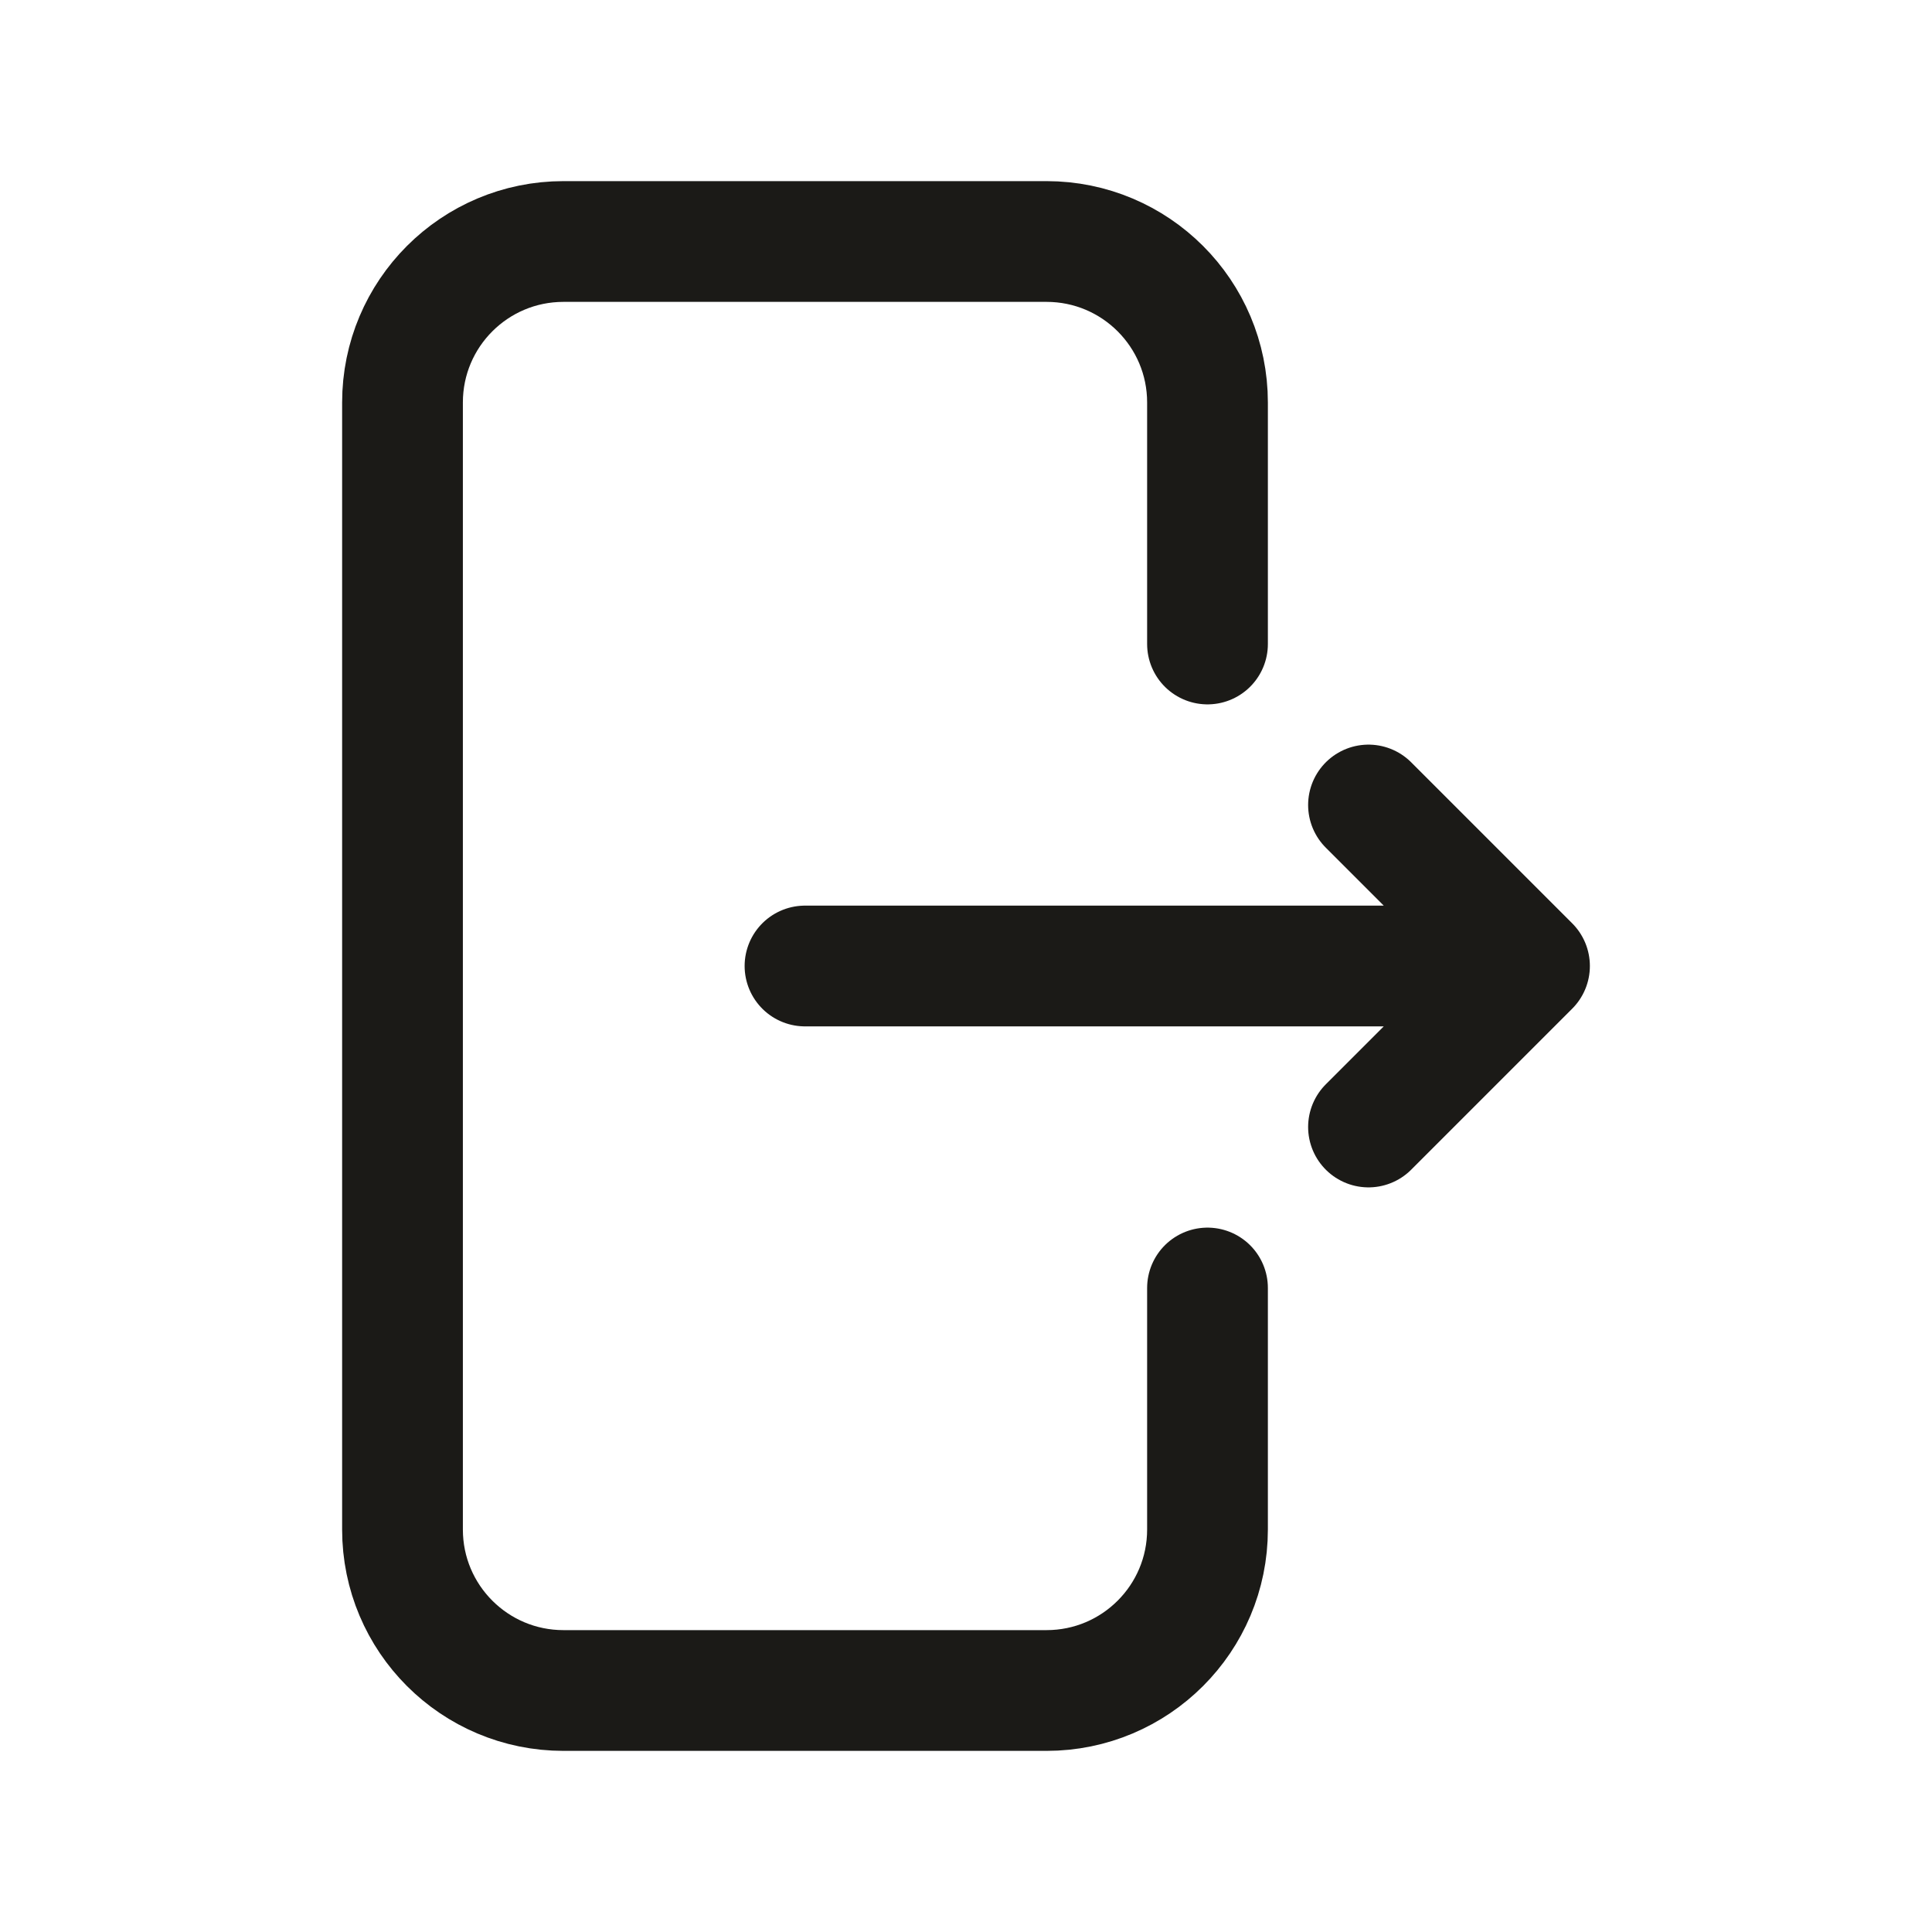
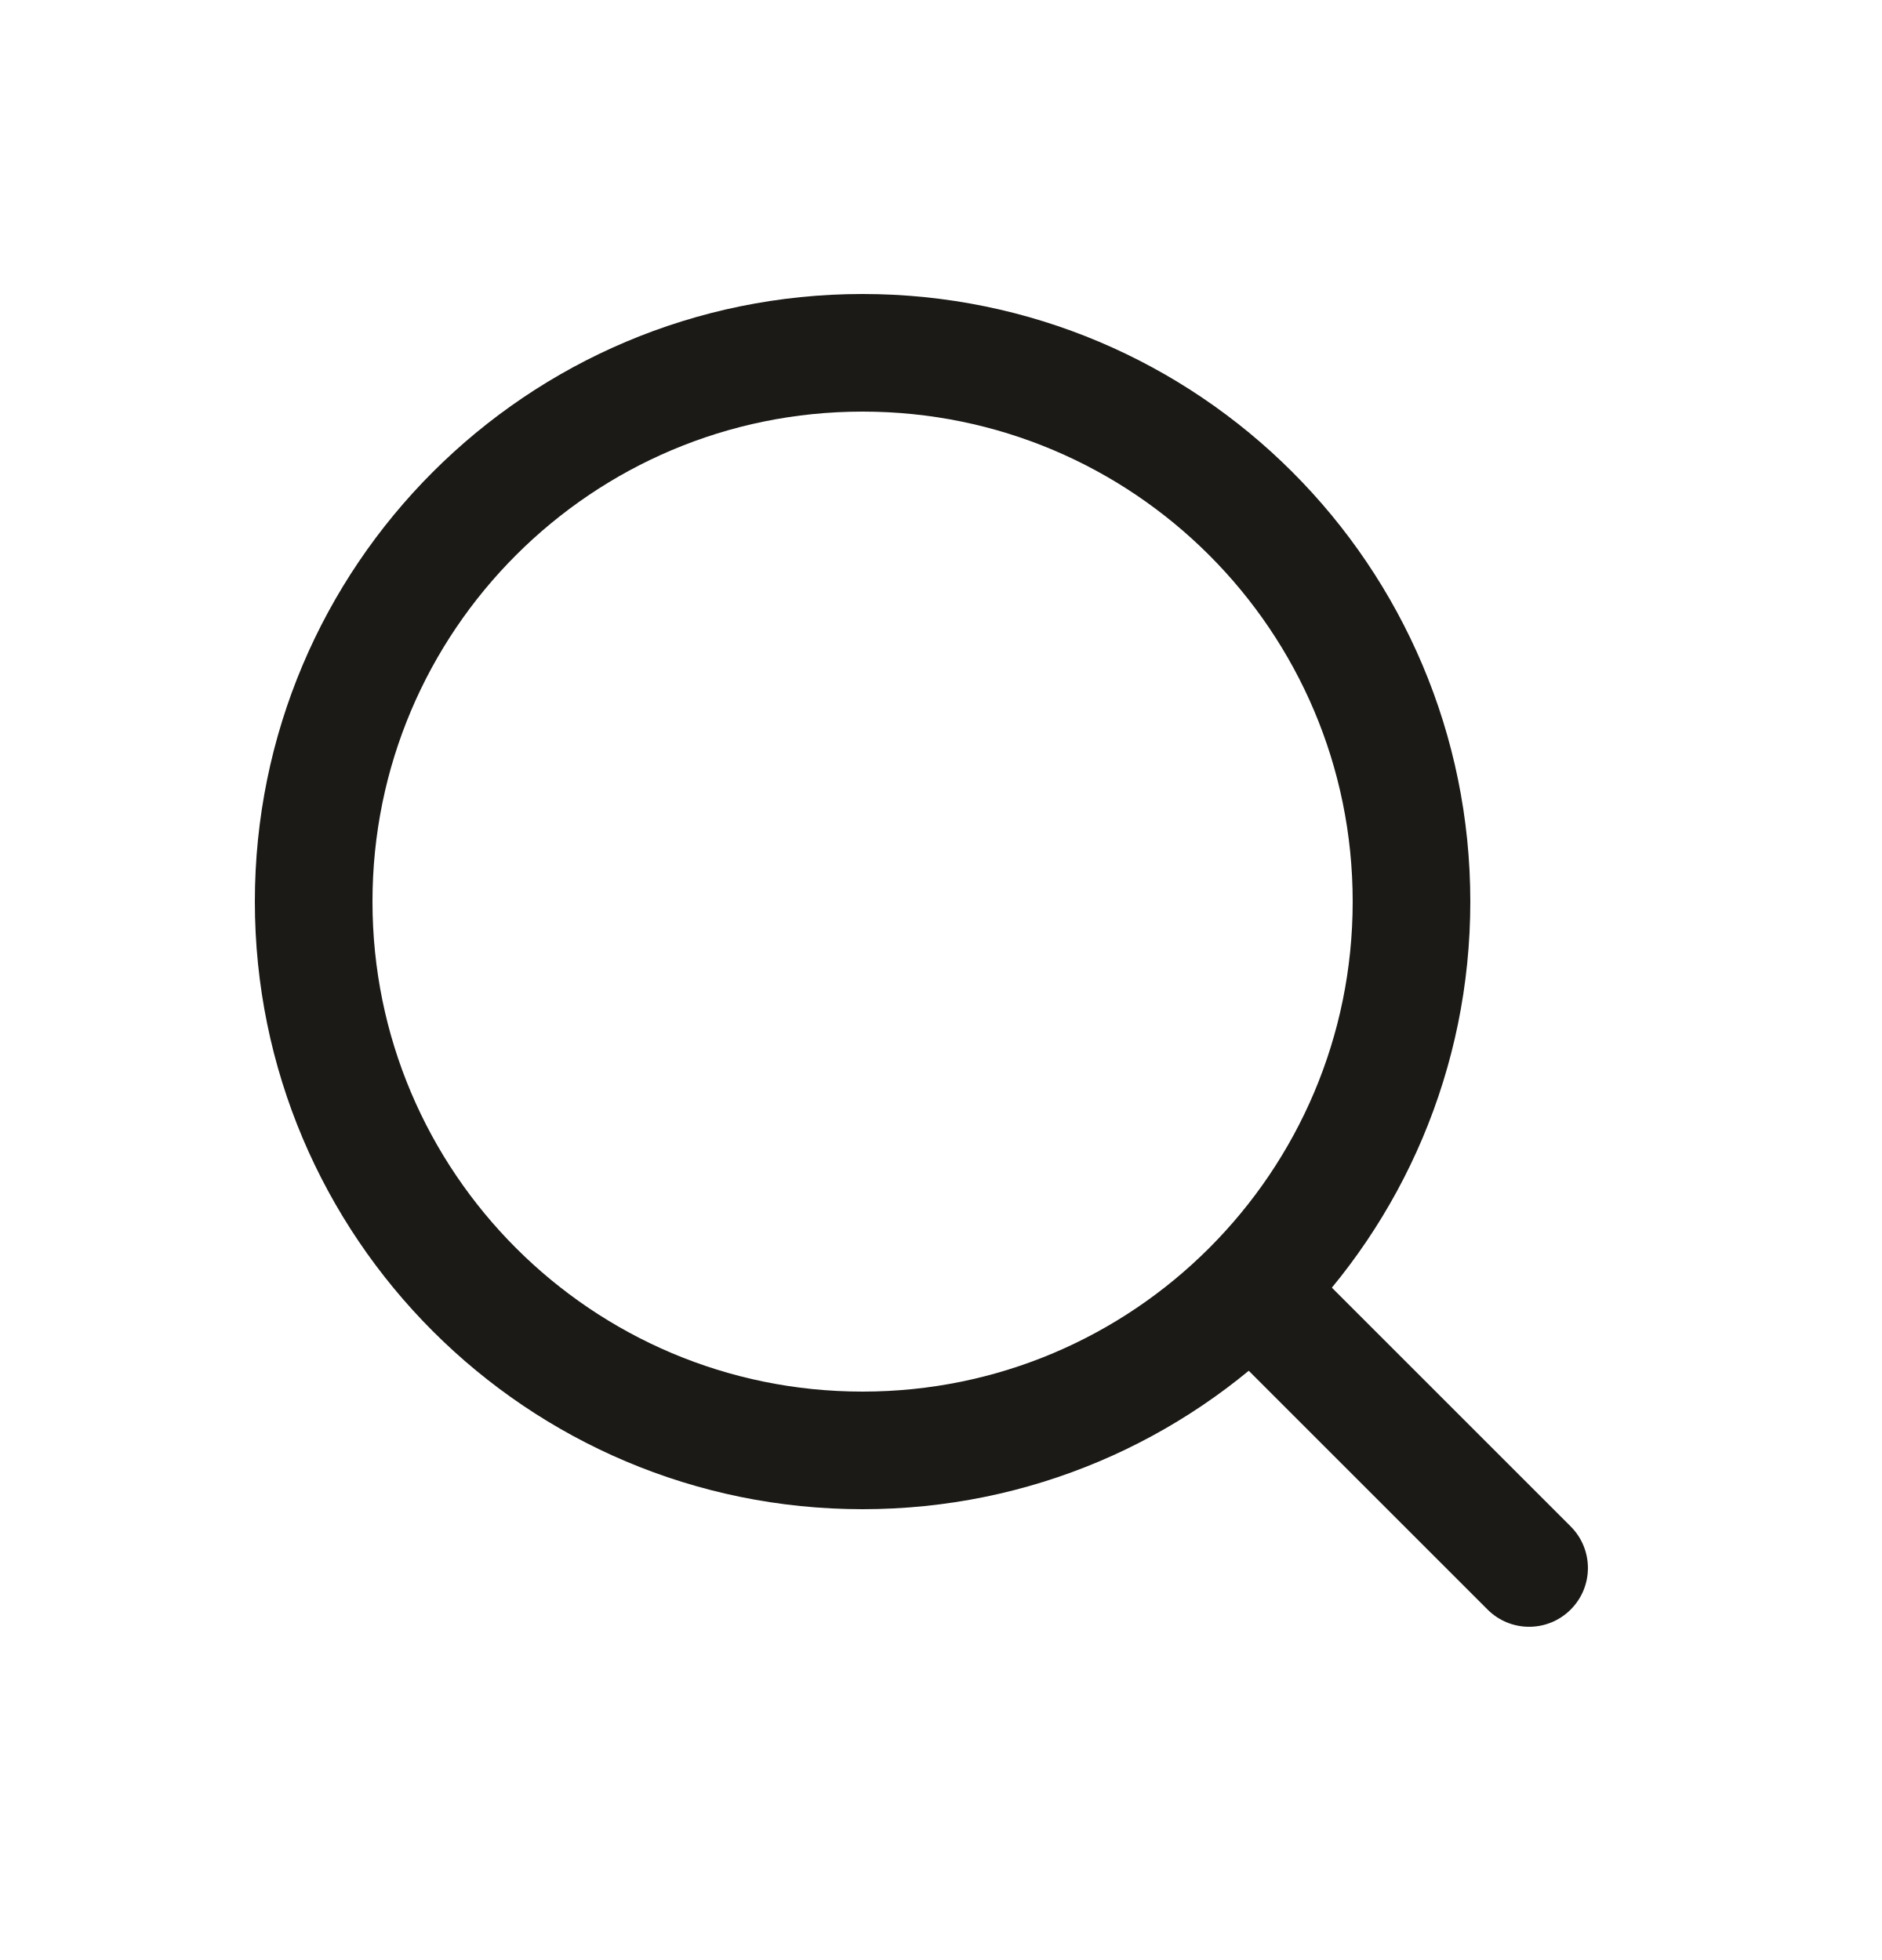
- <svg xmlns="http://www.w3.org/2000/svg" width="24" height="24" viewBox="0 0 24 24" fill="none">
-   <path d="M10 12L19 12M19 12L17 10M19 12L17 14M15 16L15 19C15 20.105 14.105 21 13 21L7 21C5.895 21 5 20.105 5 19L5 5C5 3.895 5.895 3 7 3L13 3C14.105 3 15 3.895 15 5L15 8" stroke="#1B1A17" stroke-width="1.5" stroke-linecap="round" />
+ <svg xmlns="http://www.w3.org/2000/svg" width="24" height="25" viewBox="0 0 24 25" fill="none">
+   <circle cx="11" cy="11.5" r="7" stroke="#1B1A17" stroke-width="1.5" />
+   <path d="M16.53 15.97L16 15.439L14.939 16.5L15.47 17.03L16.53 15.97ZM18.97 20.53C19.263 20.823 19.737 20.823 20.03 20.53C20.323 20.237 20.323 19.763 20.03 19.47L18.97 20.53ZM15.47 17.03L18.97 20.53L20.03 19.47L16.53 15.97L15.47 17.03Z" fill="#1B1A17" />
</svg>
